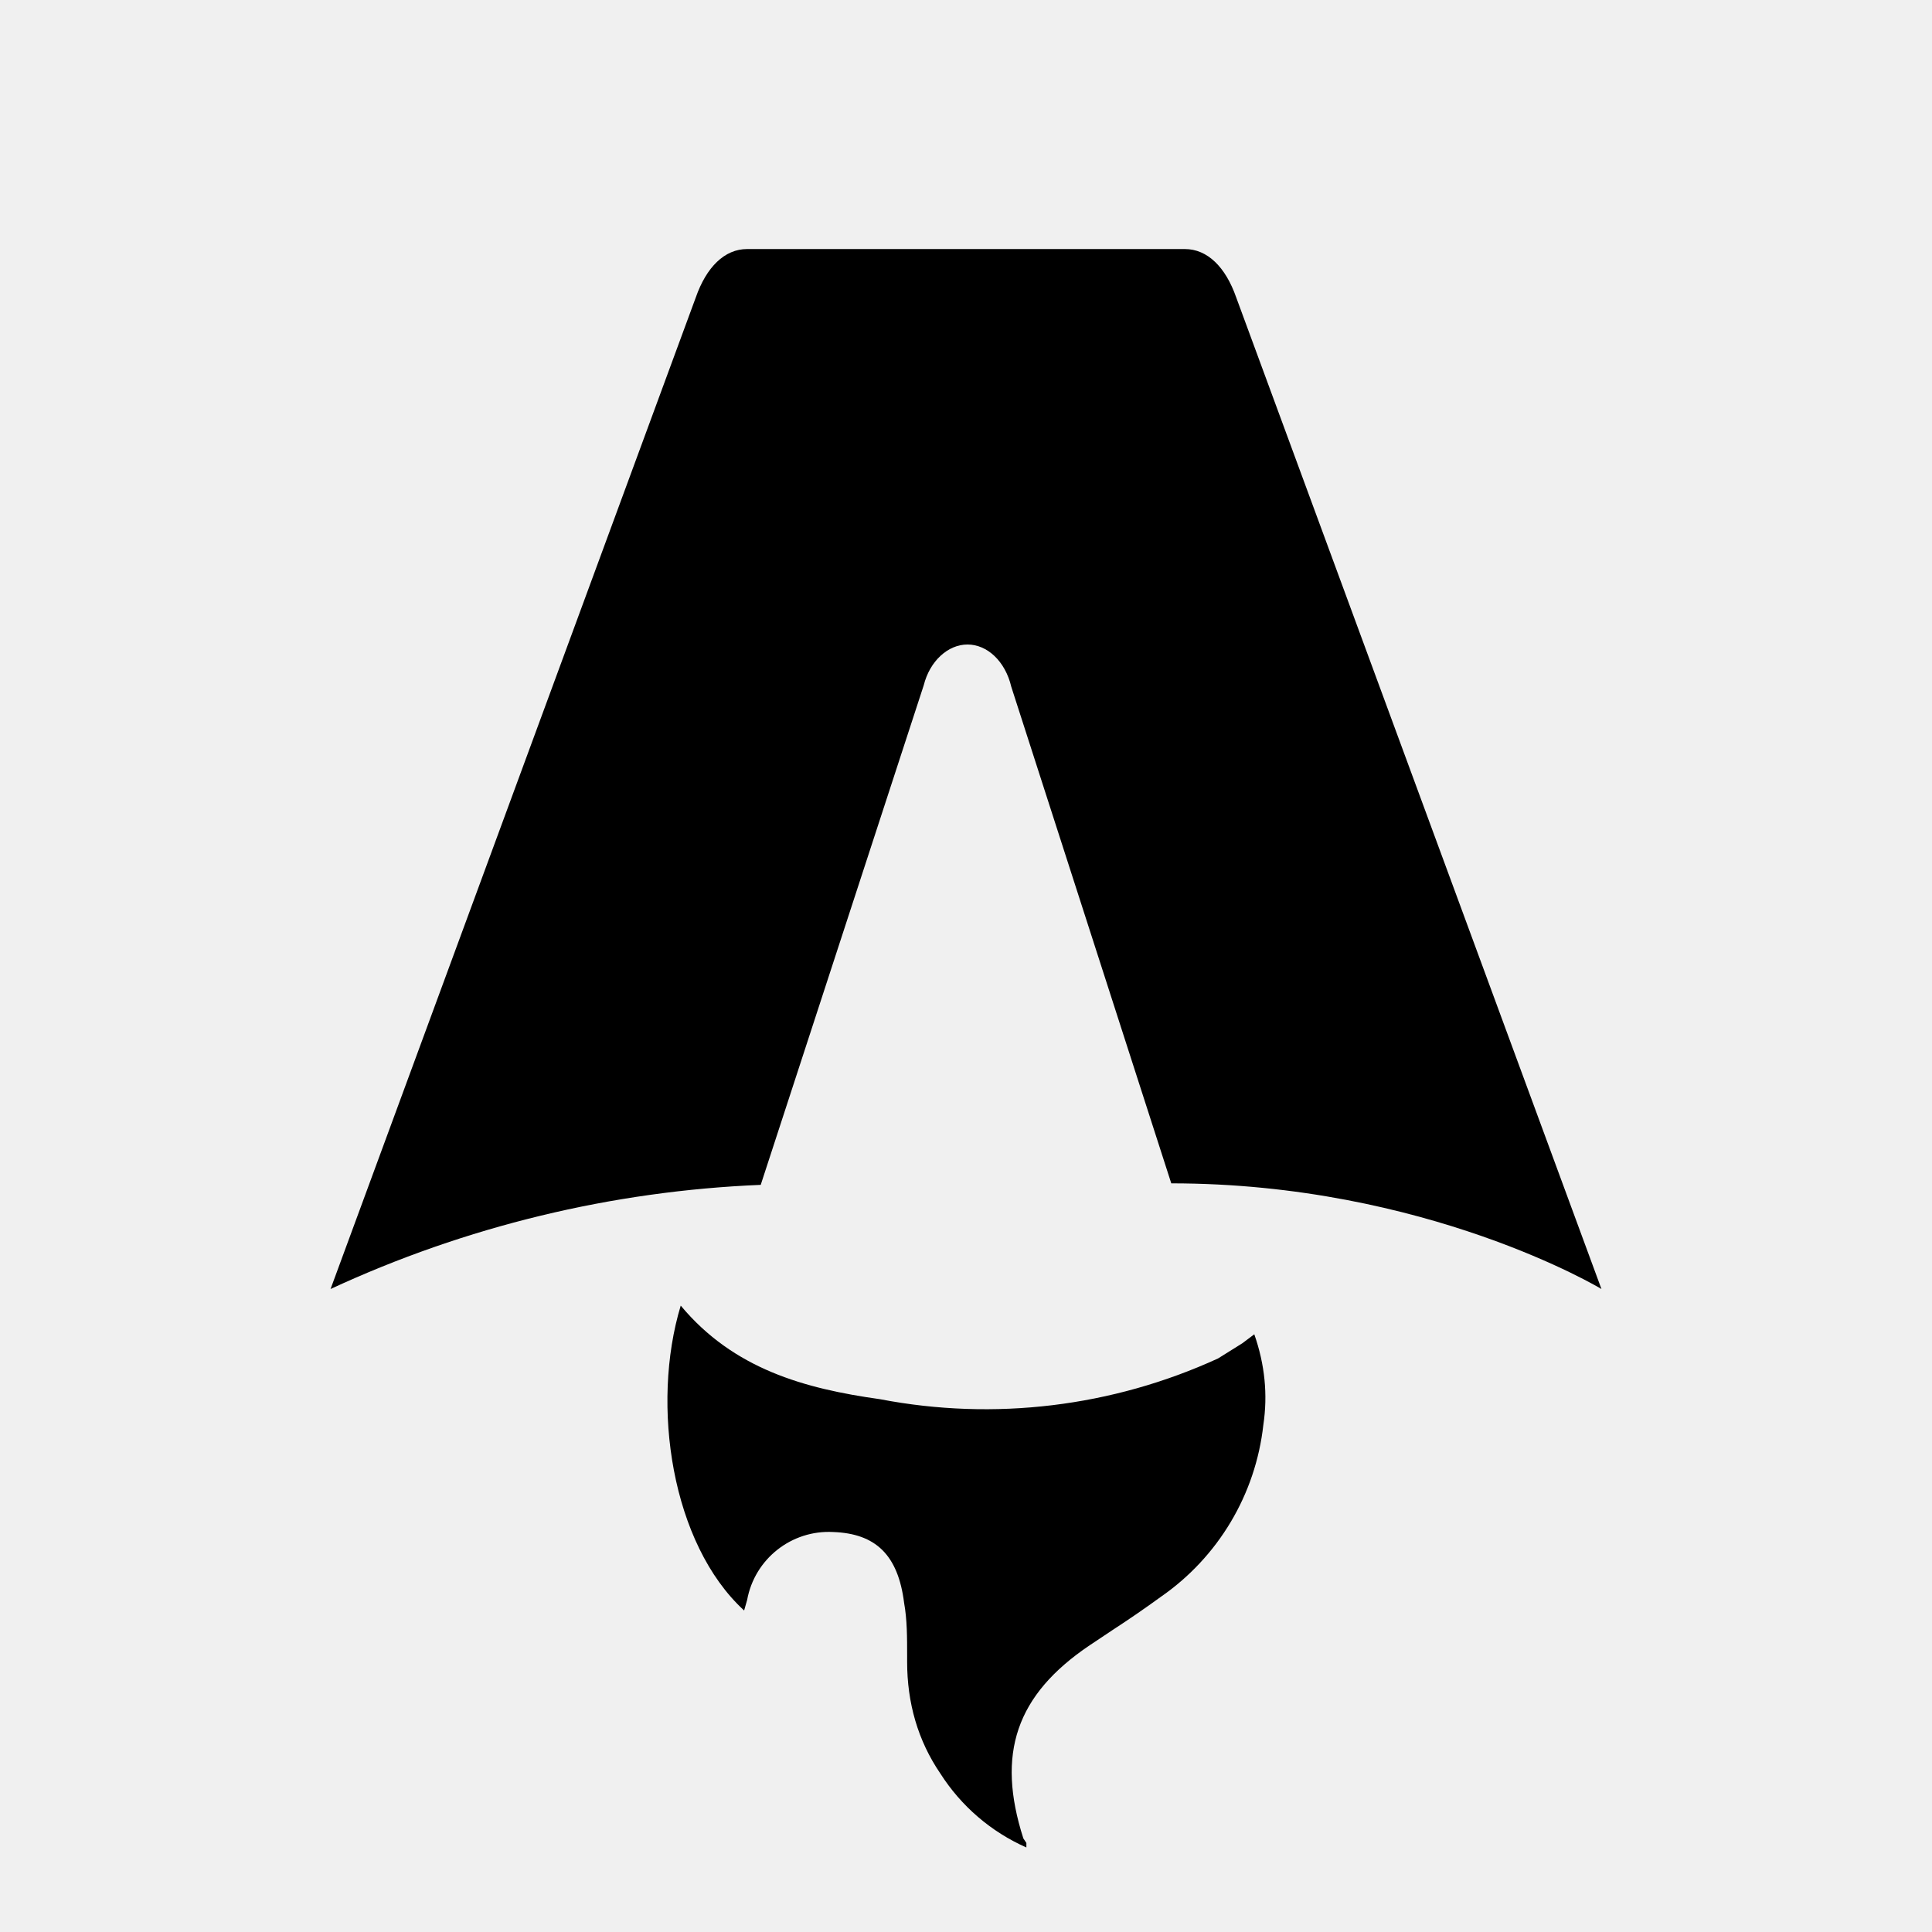
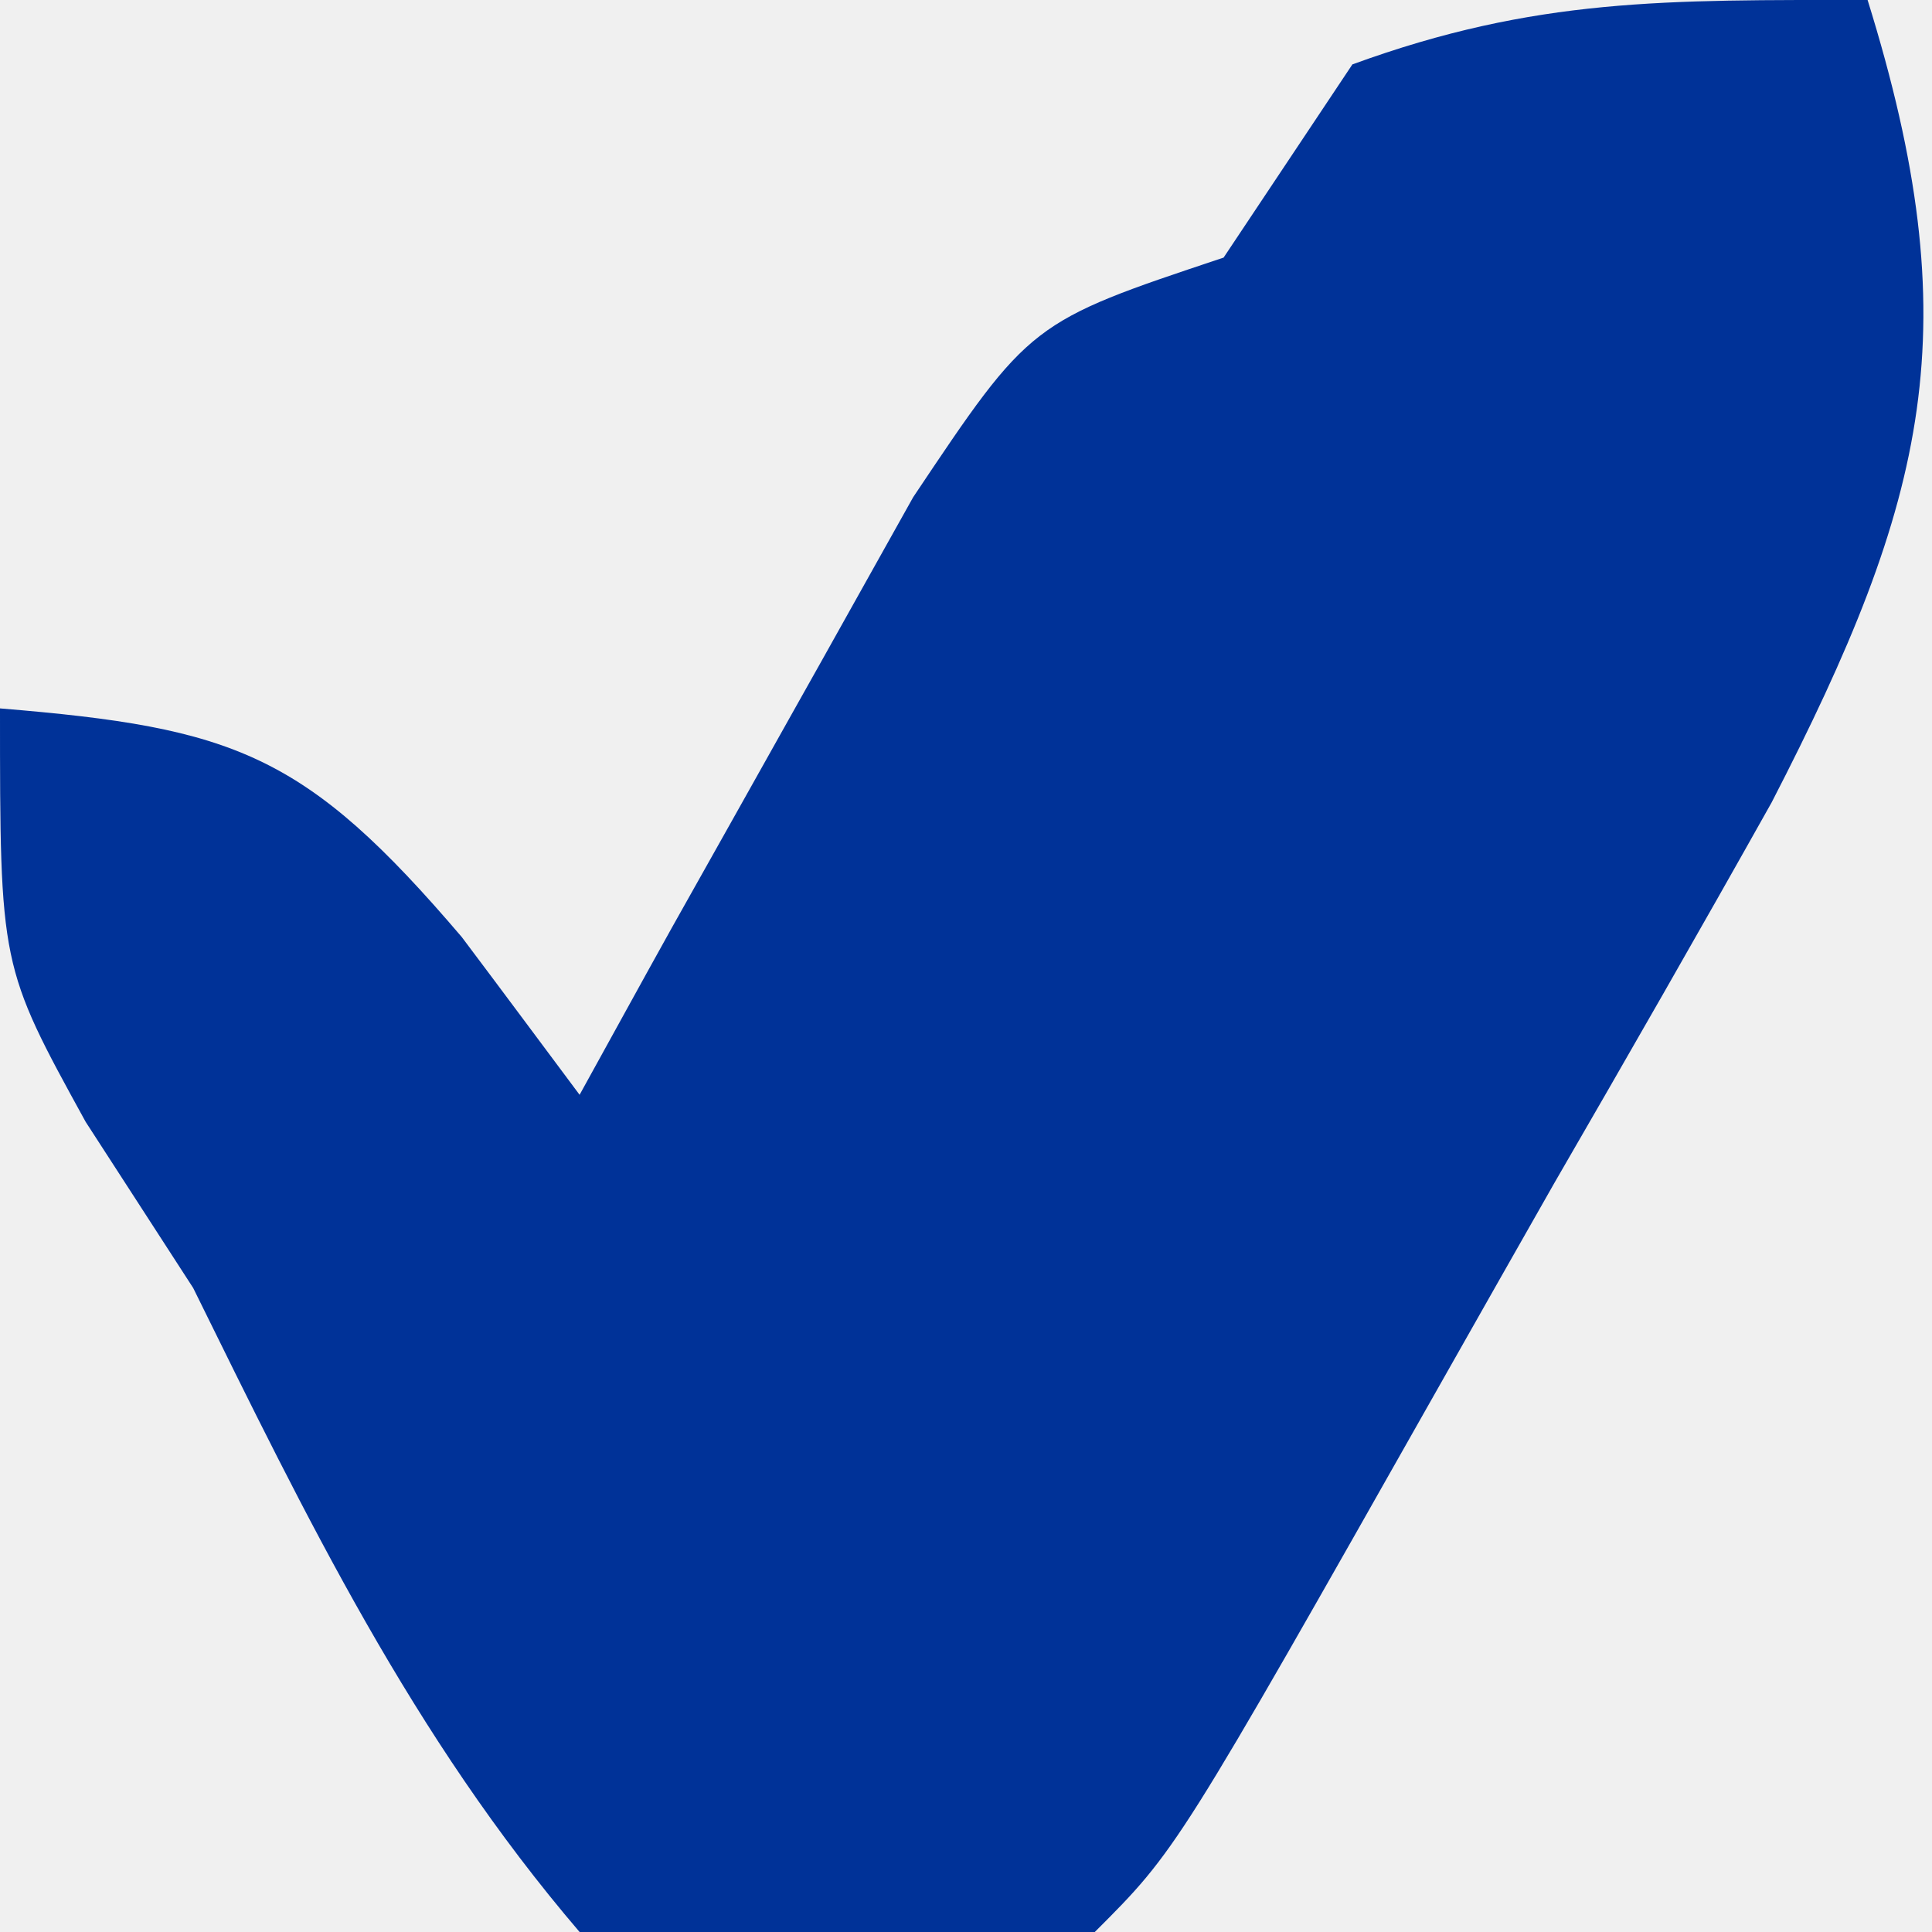
- <svg xmlns="http://www.w3.org/2000/svg" fill="none" viewBox="0 0 128 128">
-   <path d="M50.4 78.5a75.1 75.1 0 0 0-28.5 6.9l24.2-65.7c.7-2 1.9-3.2 3.4-3.2h29c1.5 0 2.7 1.2 3.4 3.2l24.2 65.7s-11.6-7-28.5-7L67 45.5c-.4-1.7-1.6-2.8-2.9-2.8-1.3 0-2.5 1.1-2.9 2.7L50.4 78.5Zm-1.1 28.2Zm-4.2-20.2c-2 6.6-.6 15.8 4.2 20.2a17.5 17.5 0 0 1 .2-.7 5.5 5.5 0 0 1 5.7-4.5c2.8.1 4.3 1.5 4.7 4.7.2 1.1.2 2.3.2 3.5v.4c0 2.7.7 5.2 2.2 7.4a13 13 0 0 0 5.7 4.9v-.3l-.2-.3c-1.8-5.6-.5-9.5 4.4-12.8l1.5-1a73 73 0 0 0 3.2-2.2 16 16 0 0 0 6.8-11.4c.3-2 .1-4-.6-6l-.8.6-1.6 1a37 37 0 0 1-22.4 2.7c-5-.7-9.7-2-13.2-6.2Z" />
-   <style>
-         path { fill: #000; }
-         @media (prefers-color-scheme: dark) {
-             path { fill: #FFF; }
-         }
-     </style>
+ <svg xmlns="http://www.w3.org/2000/svg" version="1.1" width="30" height="30">
+   <path d="M29,0c1.58,5.08,.95,7.73-1.49,12.46c-1.11,1.98-2.24,3.95-3.38,5.92c-.57,1-1.14,2.01-1.73,3.05c-4.13,7.3-4.13,7.3-5.4,8.57c-5.05,.94-5.05,.94-8,0c-2.6-3.04-4.24-6.43-6-10c-.55-.85-1.1-1.7-1.67-2.58C0,15,0,15,0,11c3.65,.3,4.74,.7,7.17,3.55C7.78,15.36,8.38,16.17,9,17c.47-.85,.94-1.71,1.43-2.59c.62-1.1,1.24-2.21,1.88-3.35c.62-1.1,1.23-2.2,1.87-3.34C16,5,16,5,19,4c.66-.99,1.32-1.98,2-3c2.85-1.04,4.88-1,8-1Z" fill="#003298" />
</svg>
